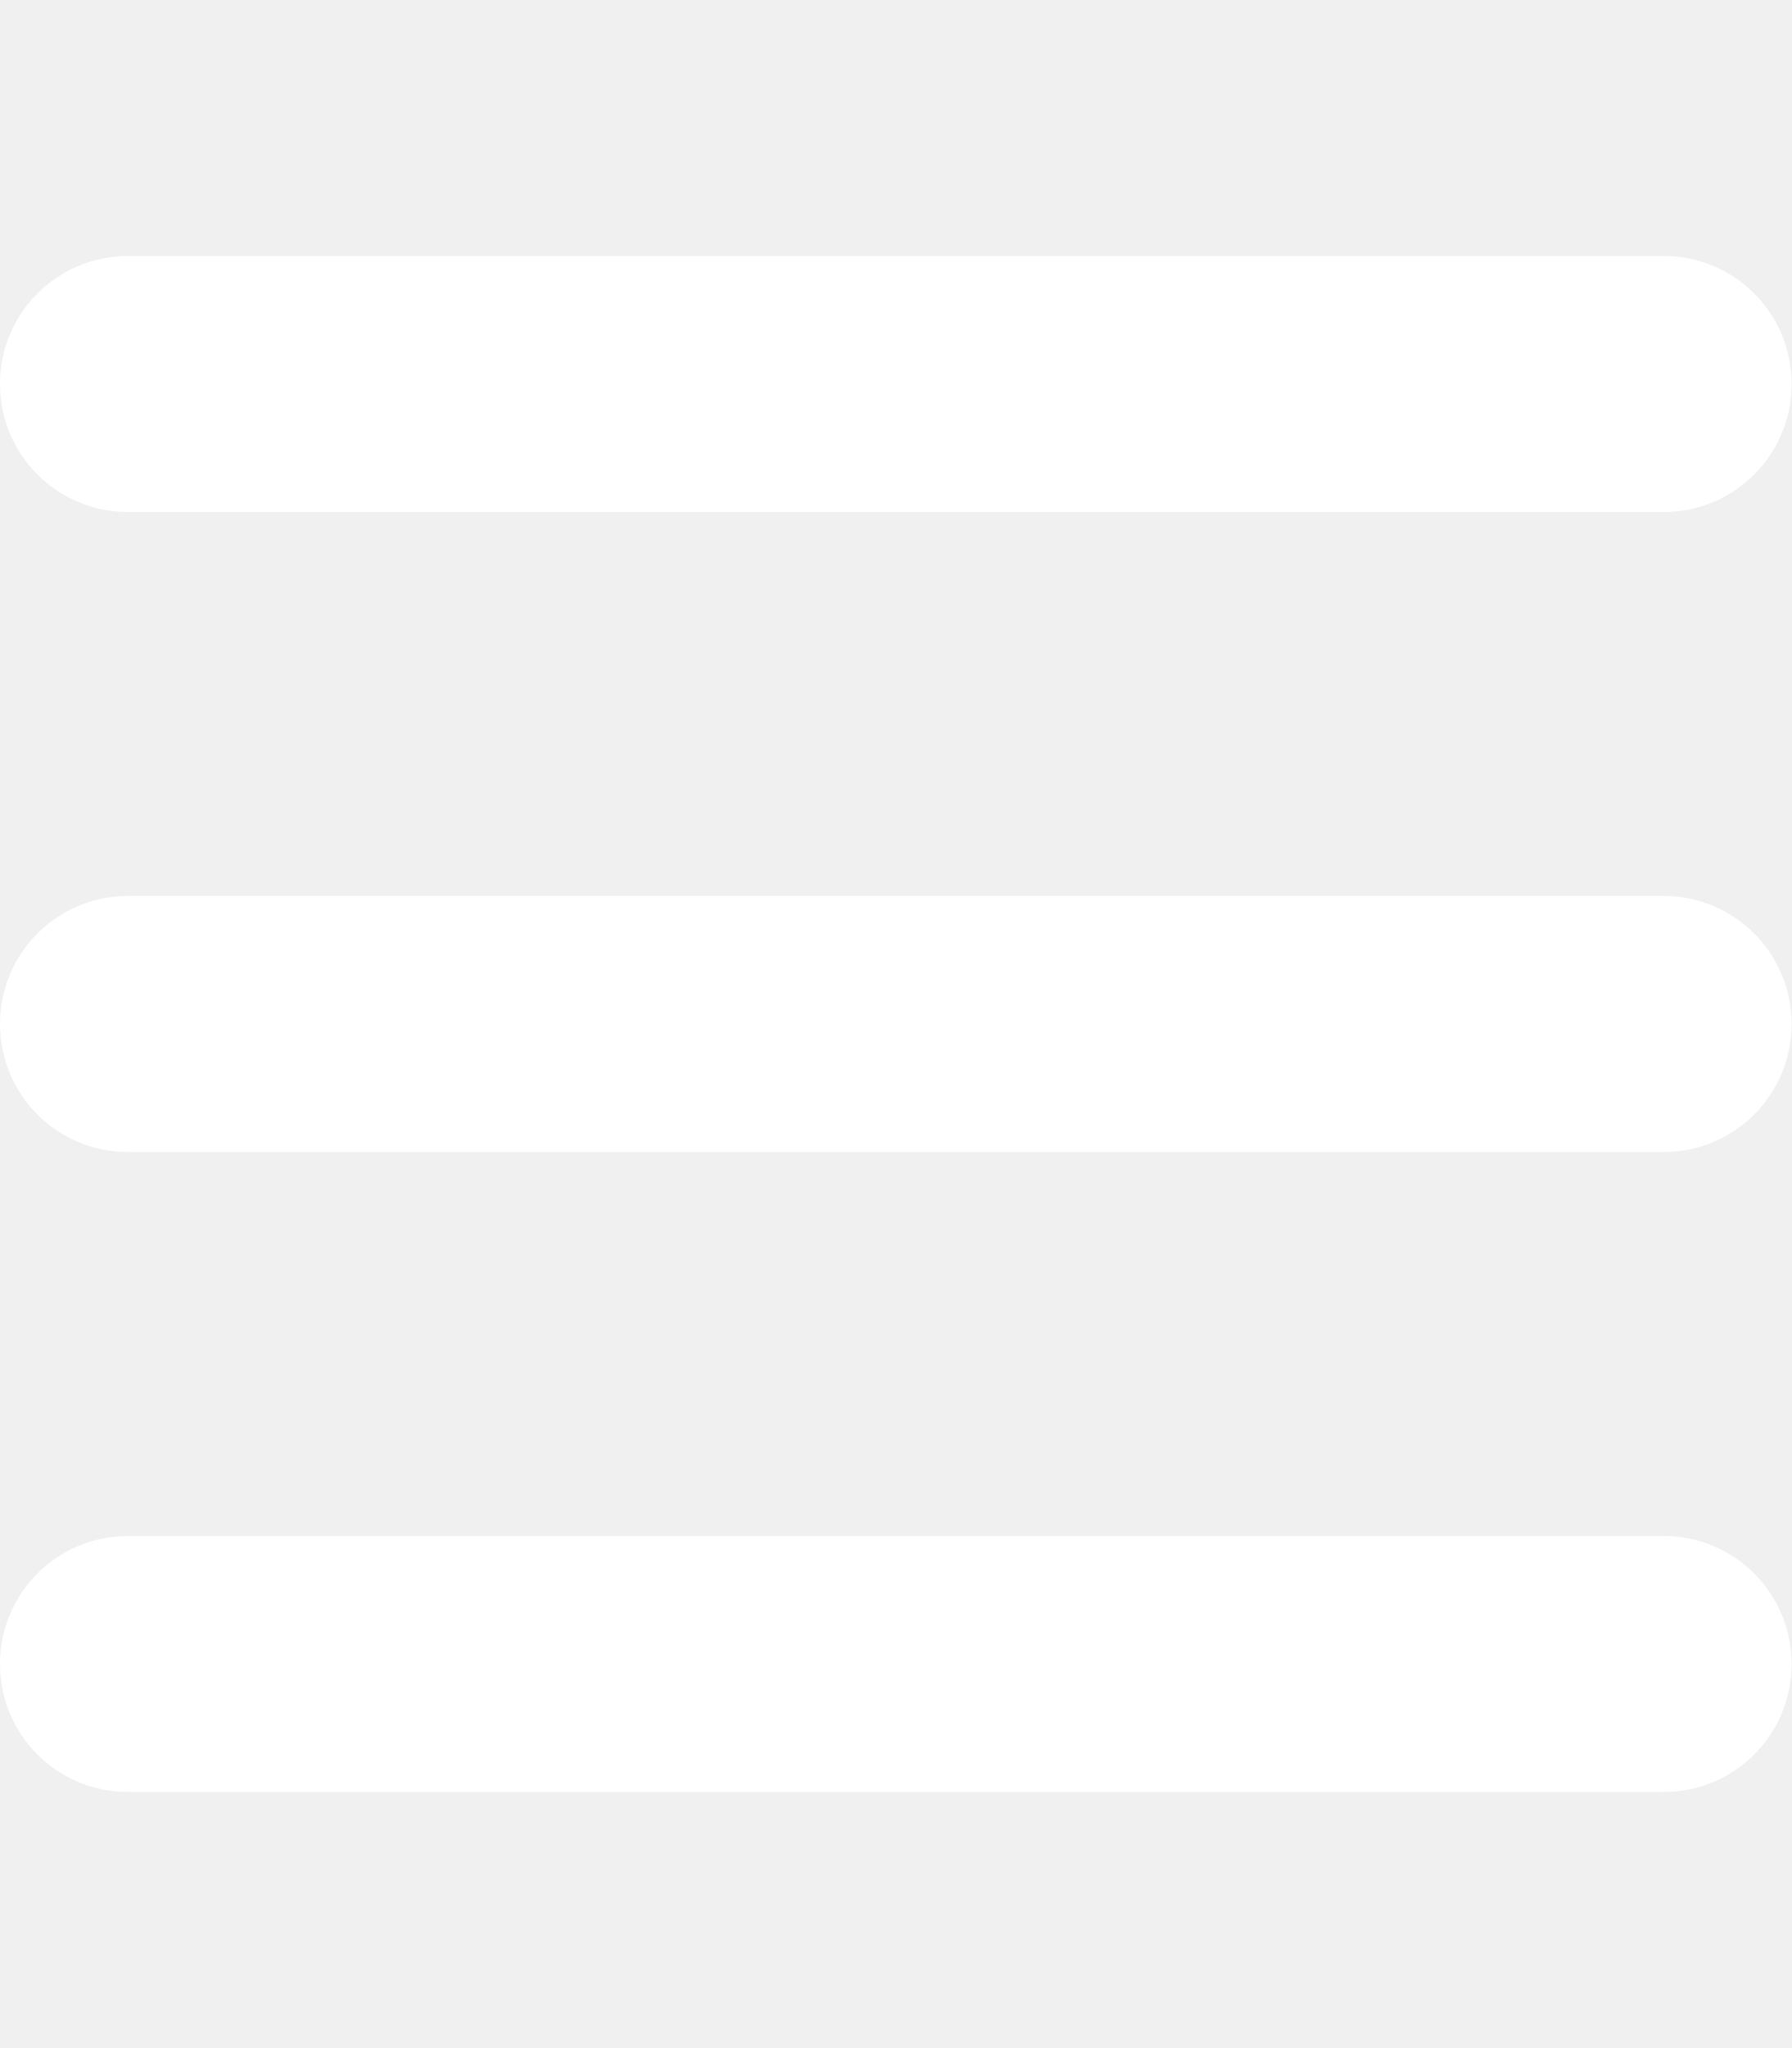
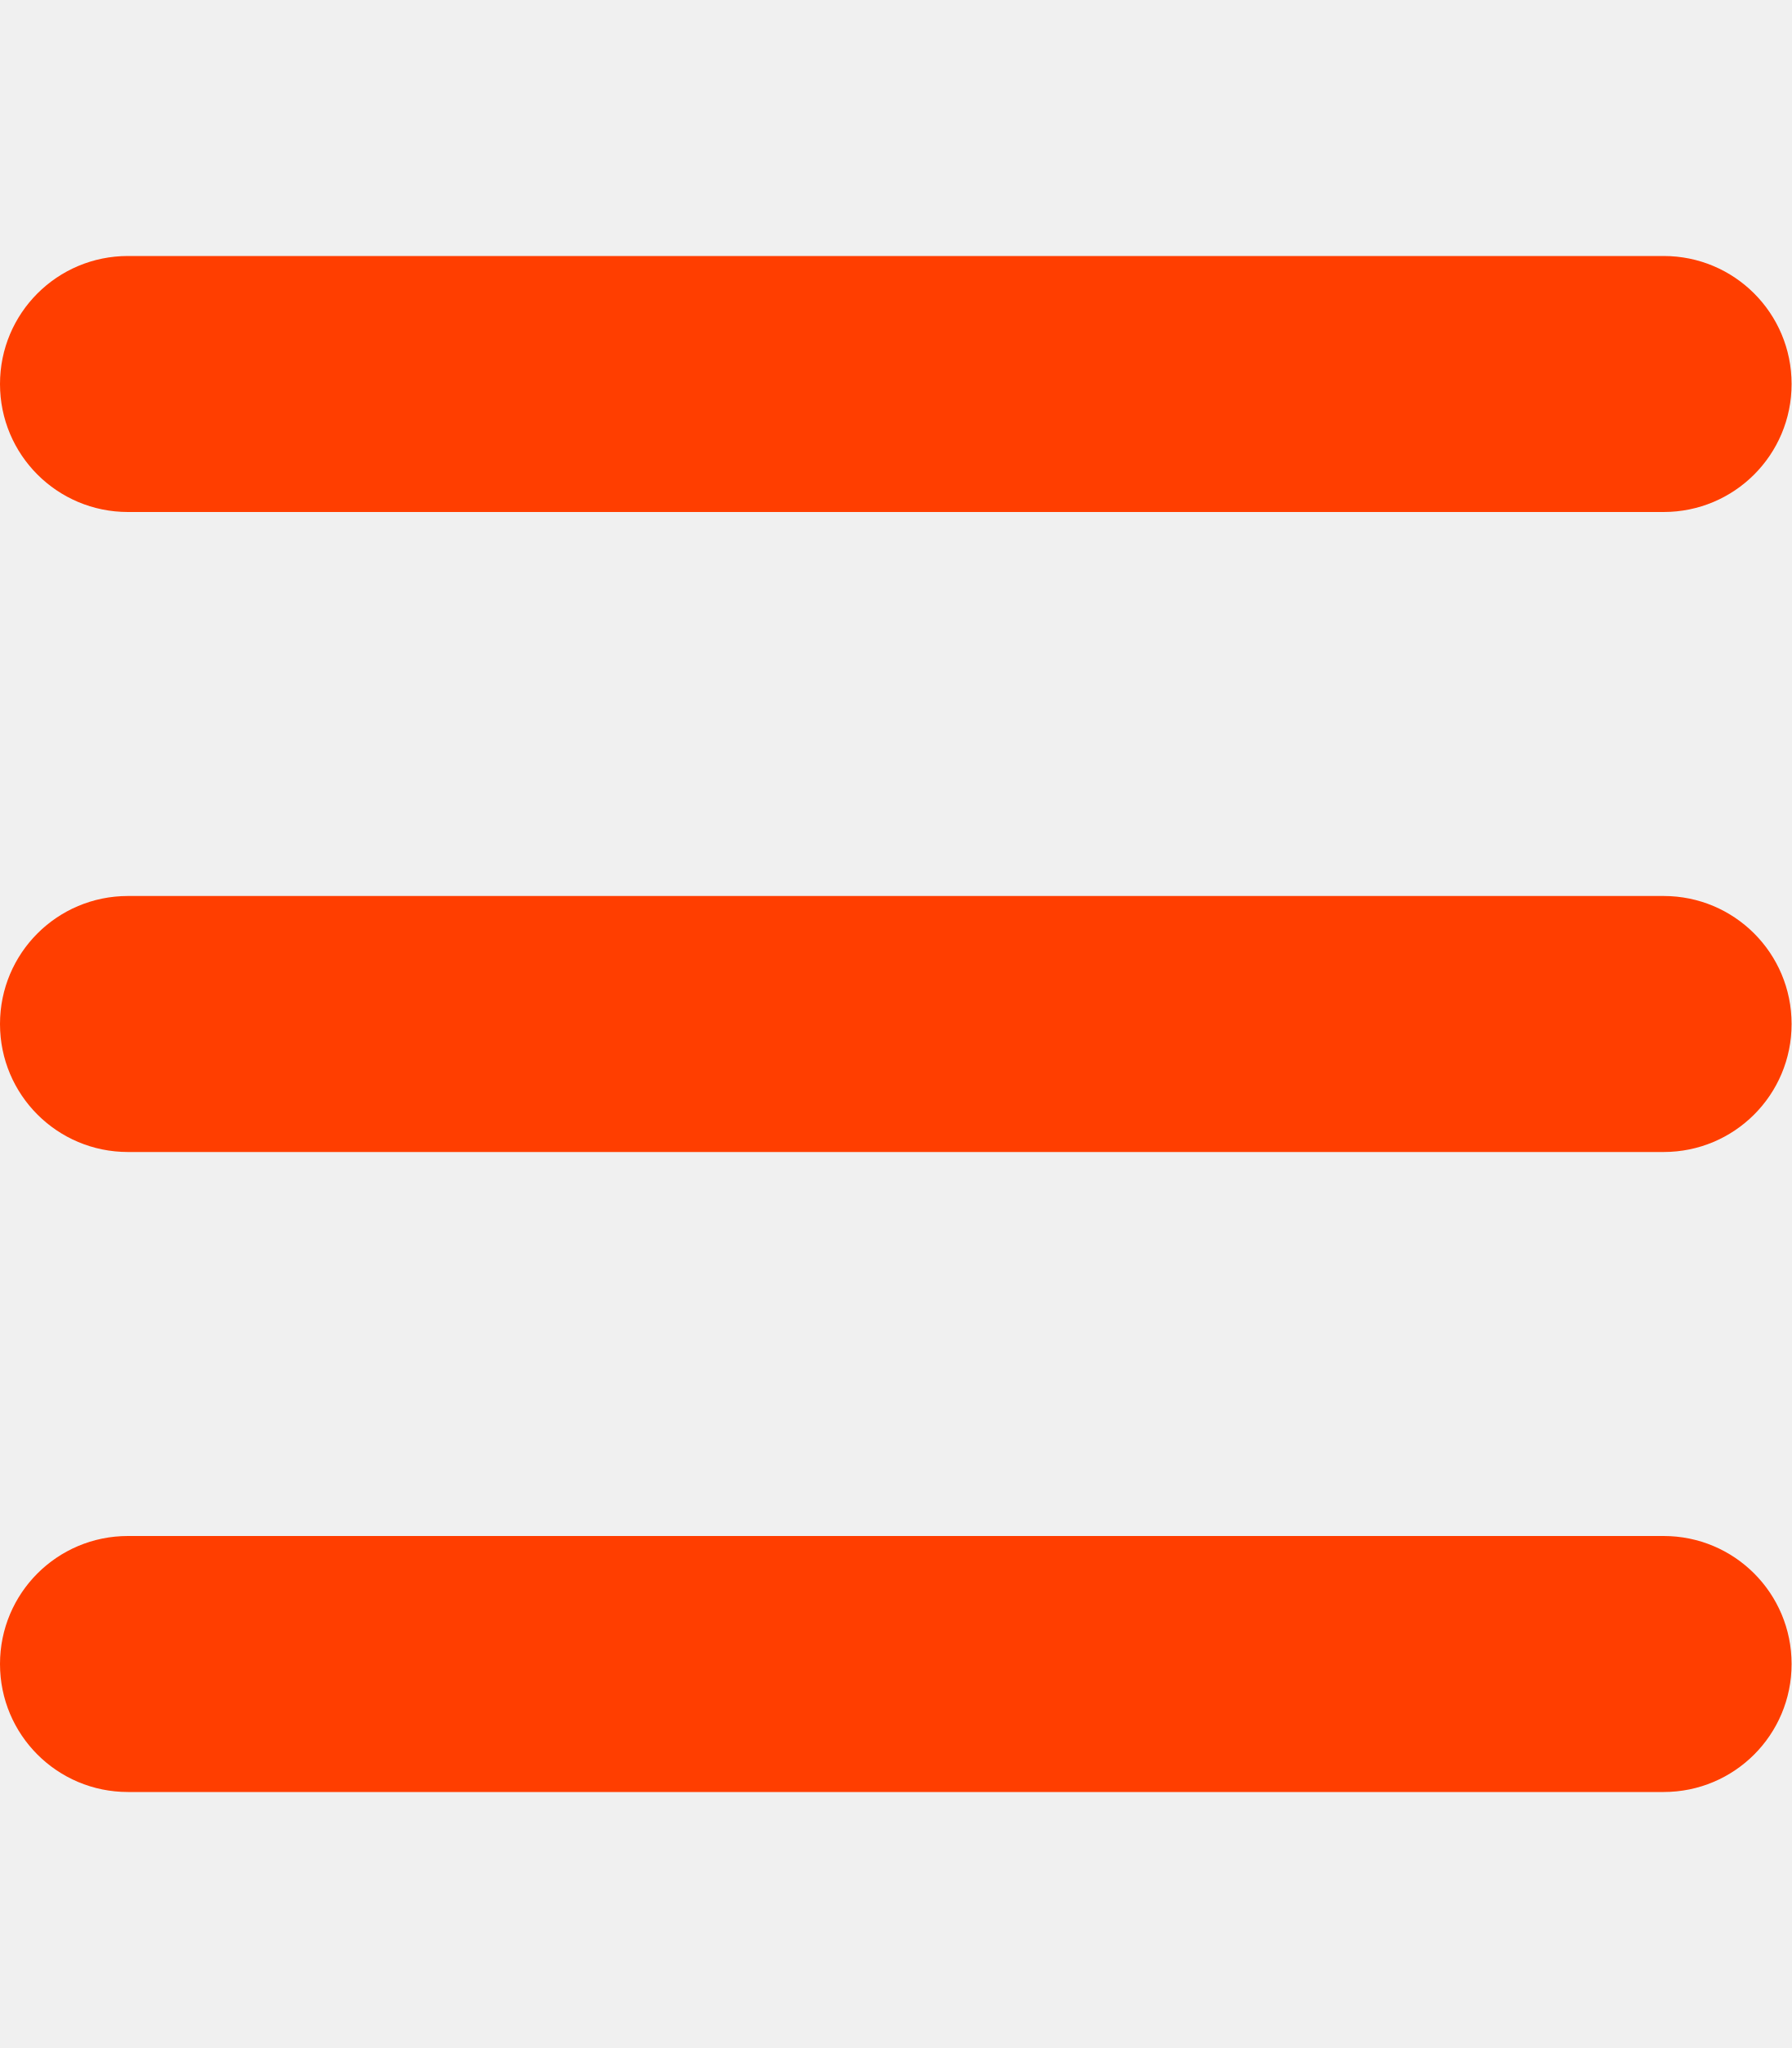
<svg xmlns="http://www.w3.org/2000/svg" height="1em" viewBox="0 0 448 512">
-   <style>svg{fill:#ffffff}</style>
+   <style>svg{fill:#FF3E00}</style>
  <path d="M0 96C0 78.3 14.3 64 32 64H416c17.7 0 32 14.3 32 32s-14.3 32-32 32H32C14.3 128 0 113.7 0 96zM0 256c0-17.7 14.3-32 32-32H416c17.7 0 32 14.3 32 32s-14.3 32-32 32H32c-17.7 0-32-14.3-32-32zM448 416c0 17.7-14.3 32-32 32H32c-17.7 0-32-14.3-32-32s14.3-32 32-32H416c17.7 0 32 14.3 32 32z" />
</svg>
